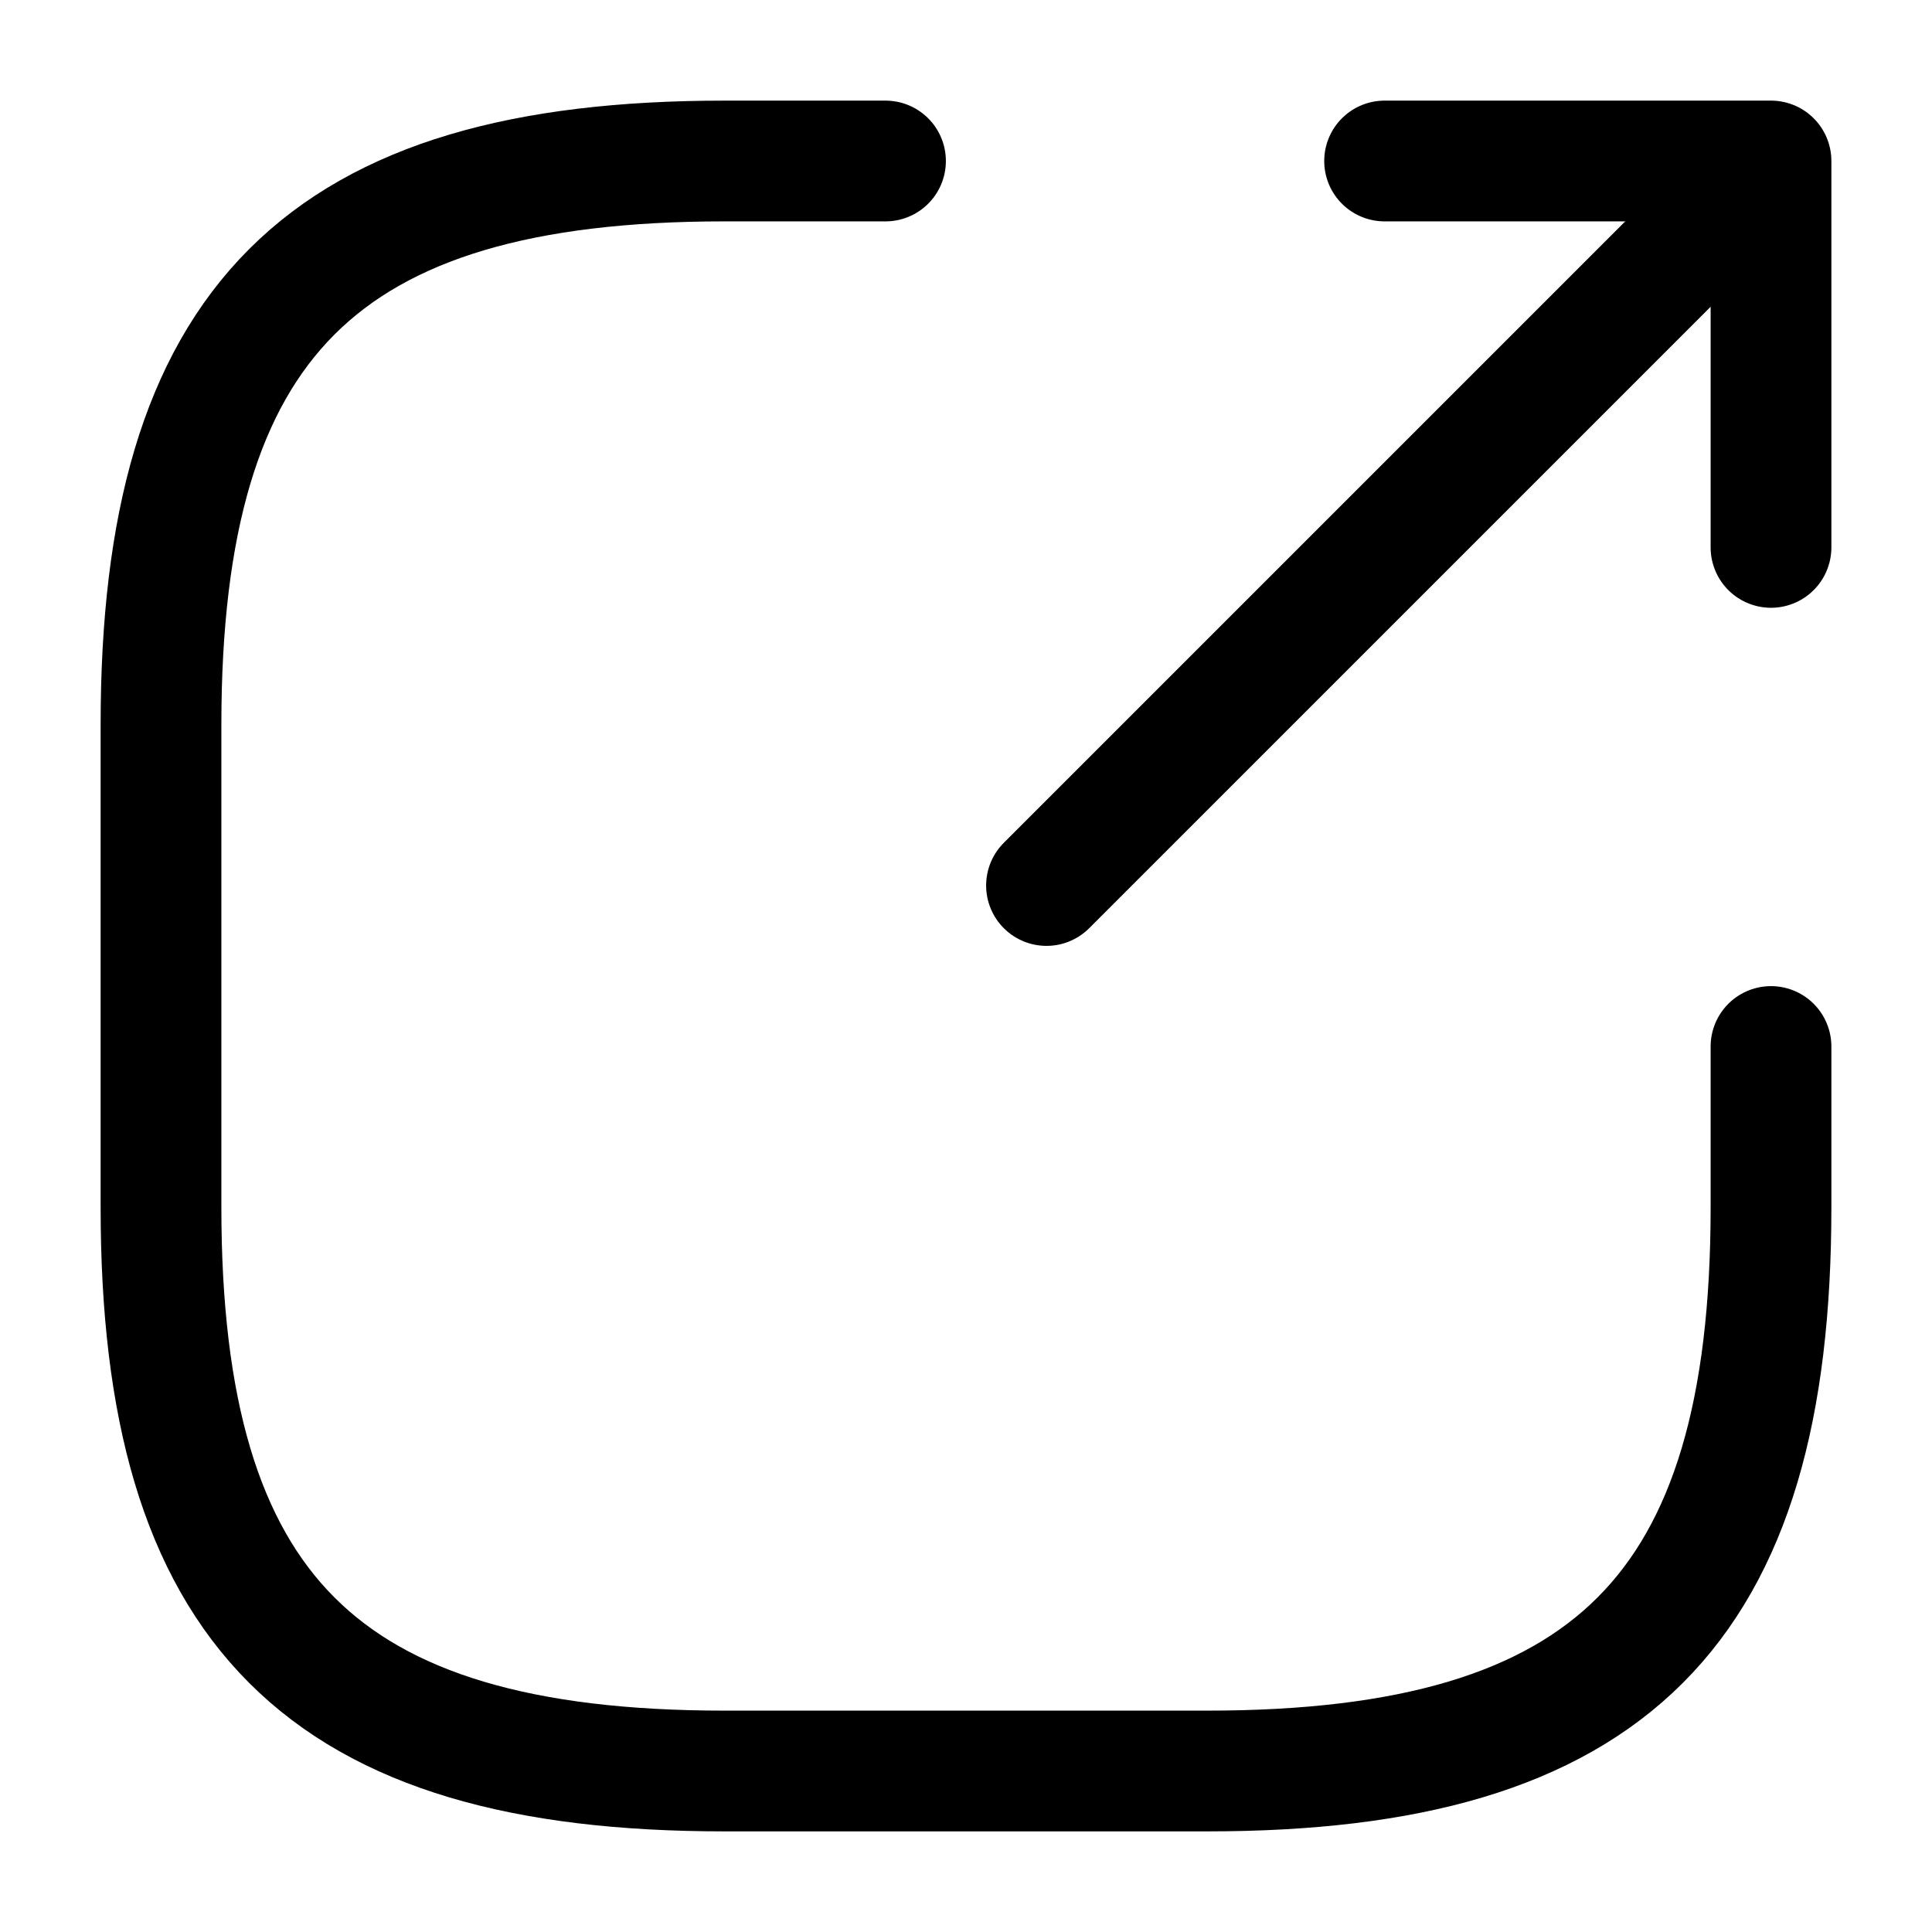
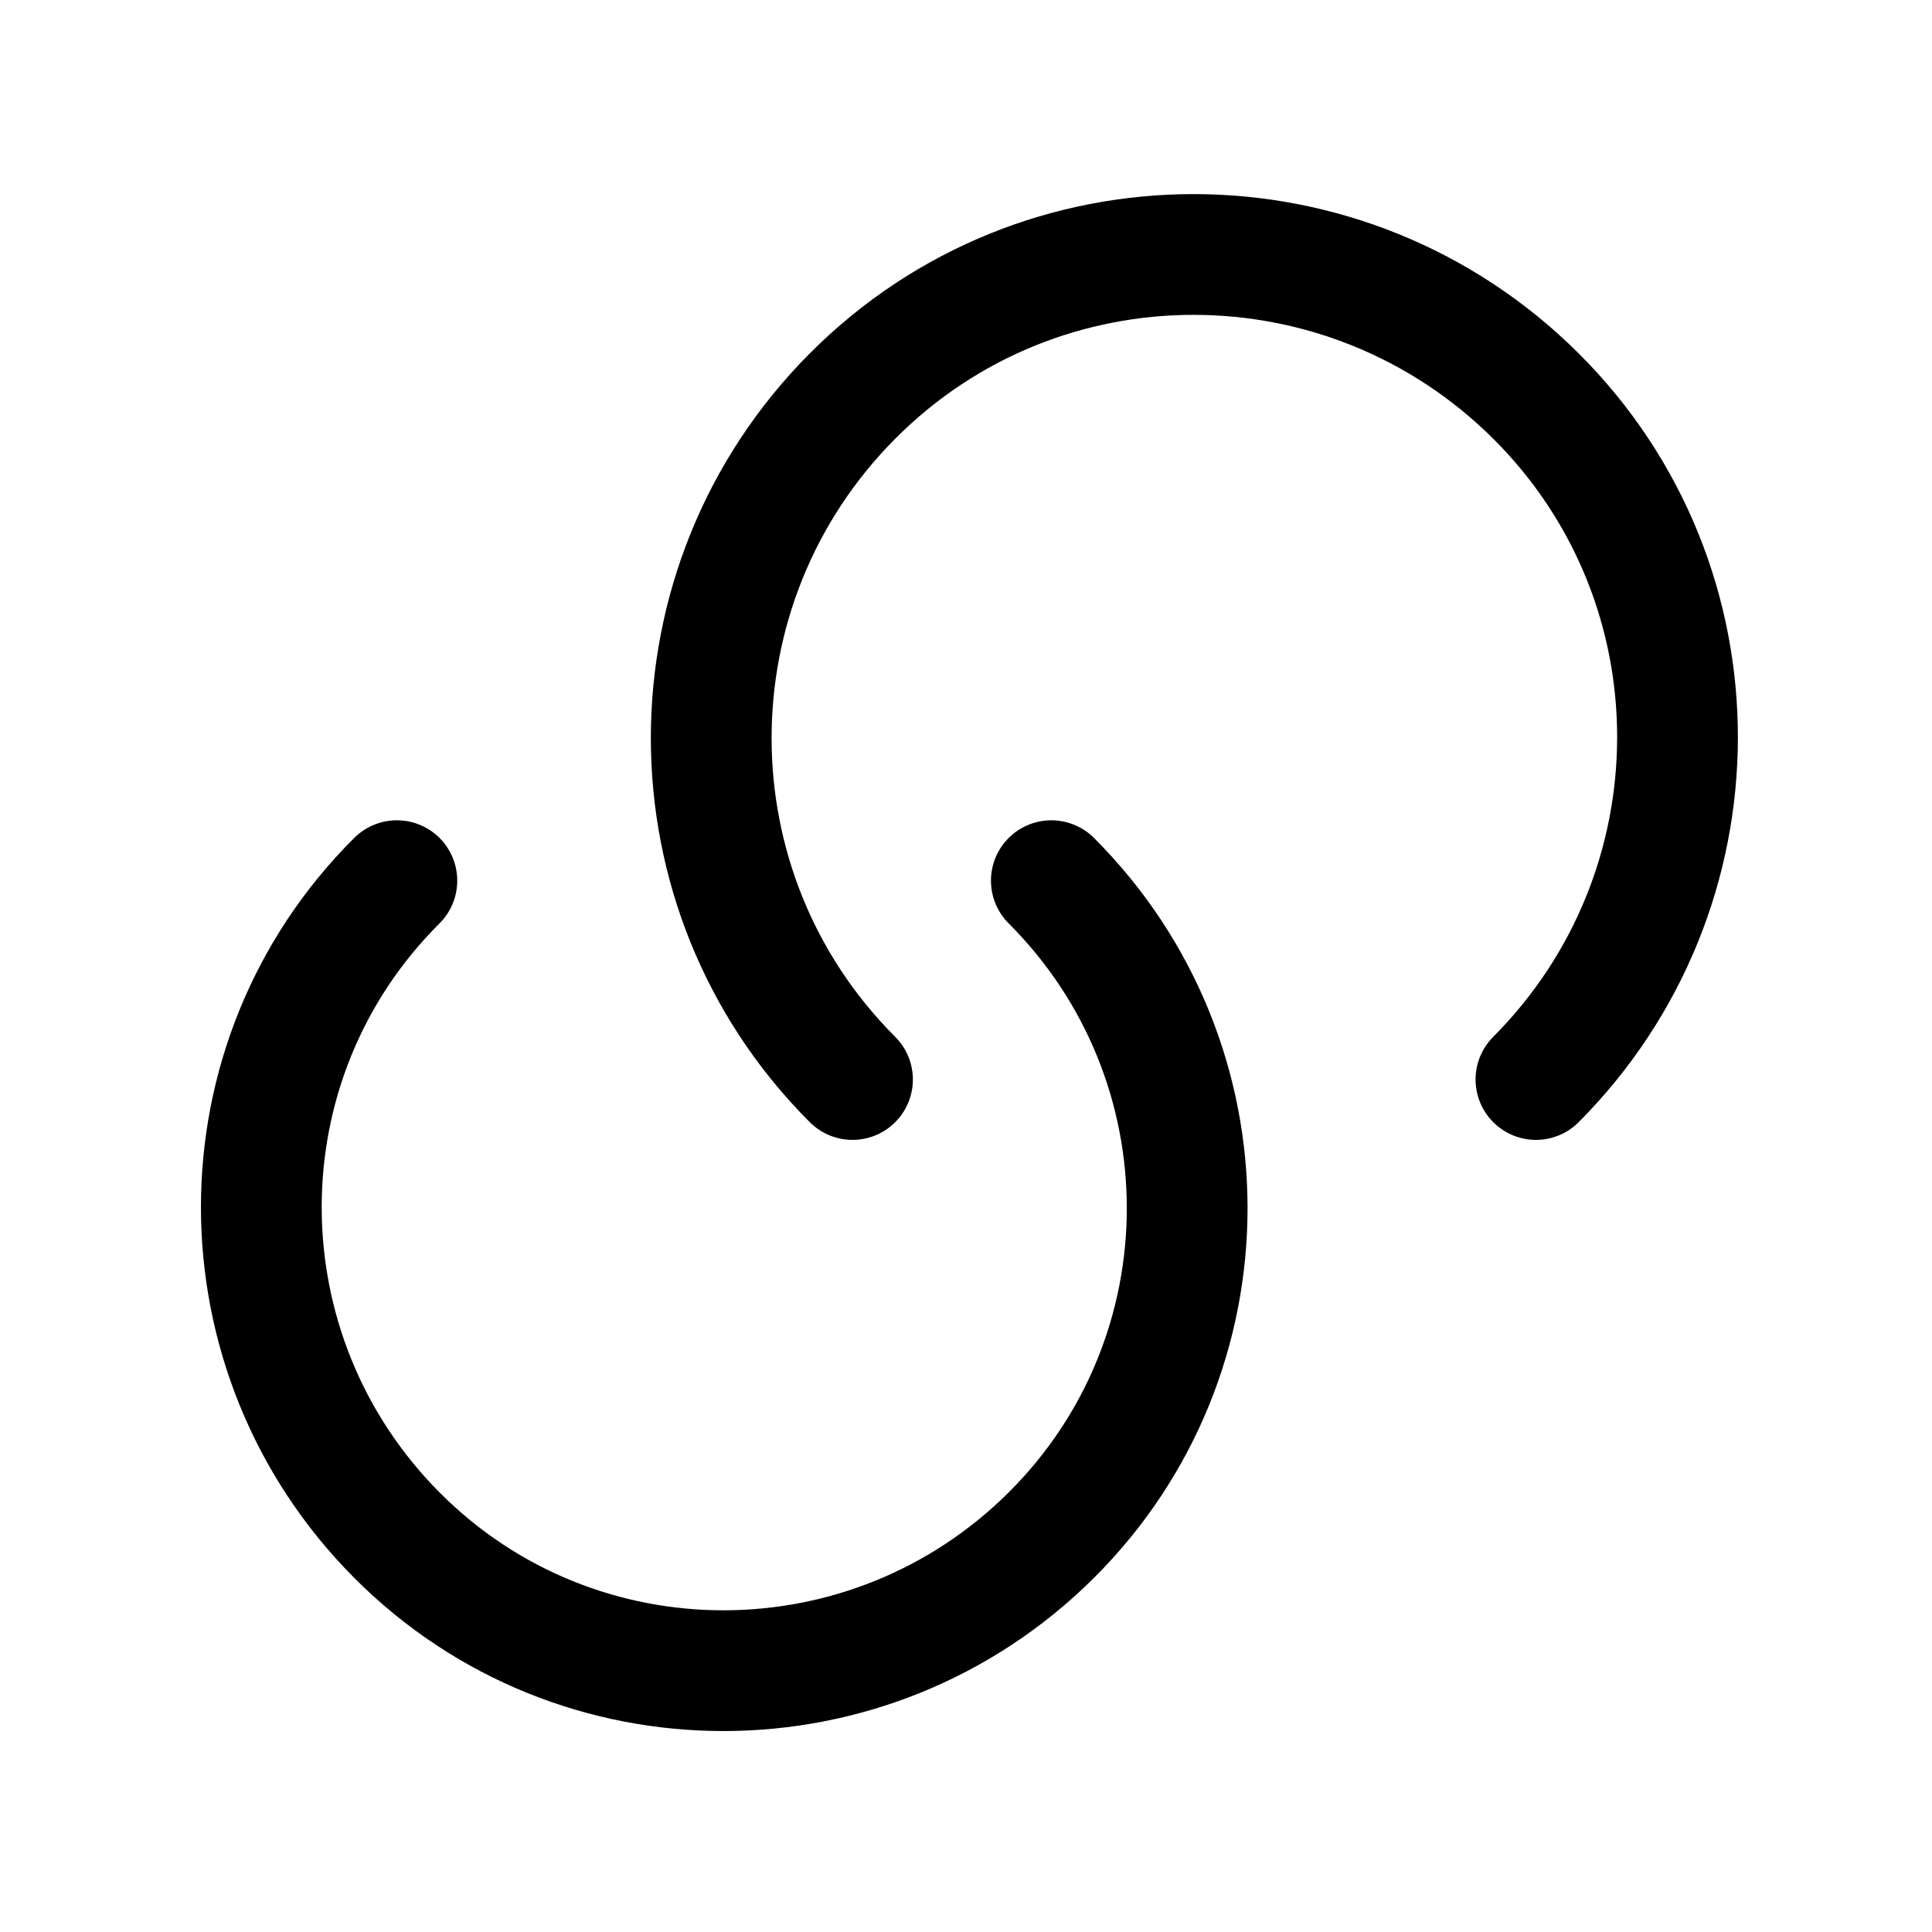
<svg xmlns="http://www.w3.org/2000/svg" width="24" height="24" viewBox="0 0 24 24" fill="none">
-   <path d="M13 11L21.2 2.8" stroke="currentColor" stroke-width="1.5" stroke-linecap="round" stroke-linejoin="round" />
-   <path d="M22 6.8V2H17.2" stroke="currentColor" stroke-width="1.5" stroke-linecap="round" stroke-linejoin="round" />
-   <path d="M11 2H9C4 2 2 4 2 9V15C2 20 4 22 9 22H15C20 22 22 20 22 15V13" stroke="currentColor" stroke-width="1.5" stroke-linecap="round" stroke-linejoin="round" />
+   <path d="M13.06 10.94C15.31 13.19 15.31 16.83 13.06 19.07C10.81 21.31 7.17 21.32 4.93 19.07C2.69 16.82 2.68 13.18 4.93 10.94" stroke="currentColor" stroke-width="1.5" stroke-linecap="round" stroke-linejoin="round" />
+   <path d="M10.59 13.41C8.25 11.07 8.25 7.27 10.59 4.92C12.93 2.57 16.73 2.58 19.08 4.92C21.43 7.26 21.42 11.06 19.08 13.41" stroke="currentColor" stroke-width="1.5" stroke-linecap="round" stroke-linejoin="round" />
</svg>
